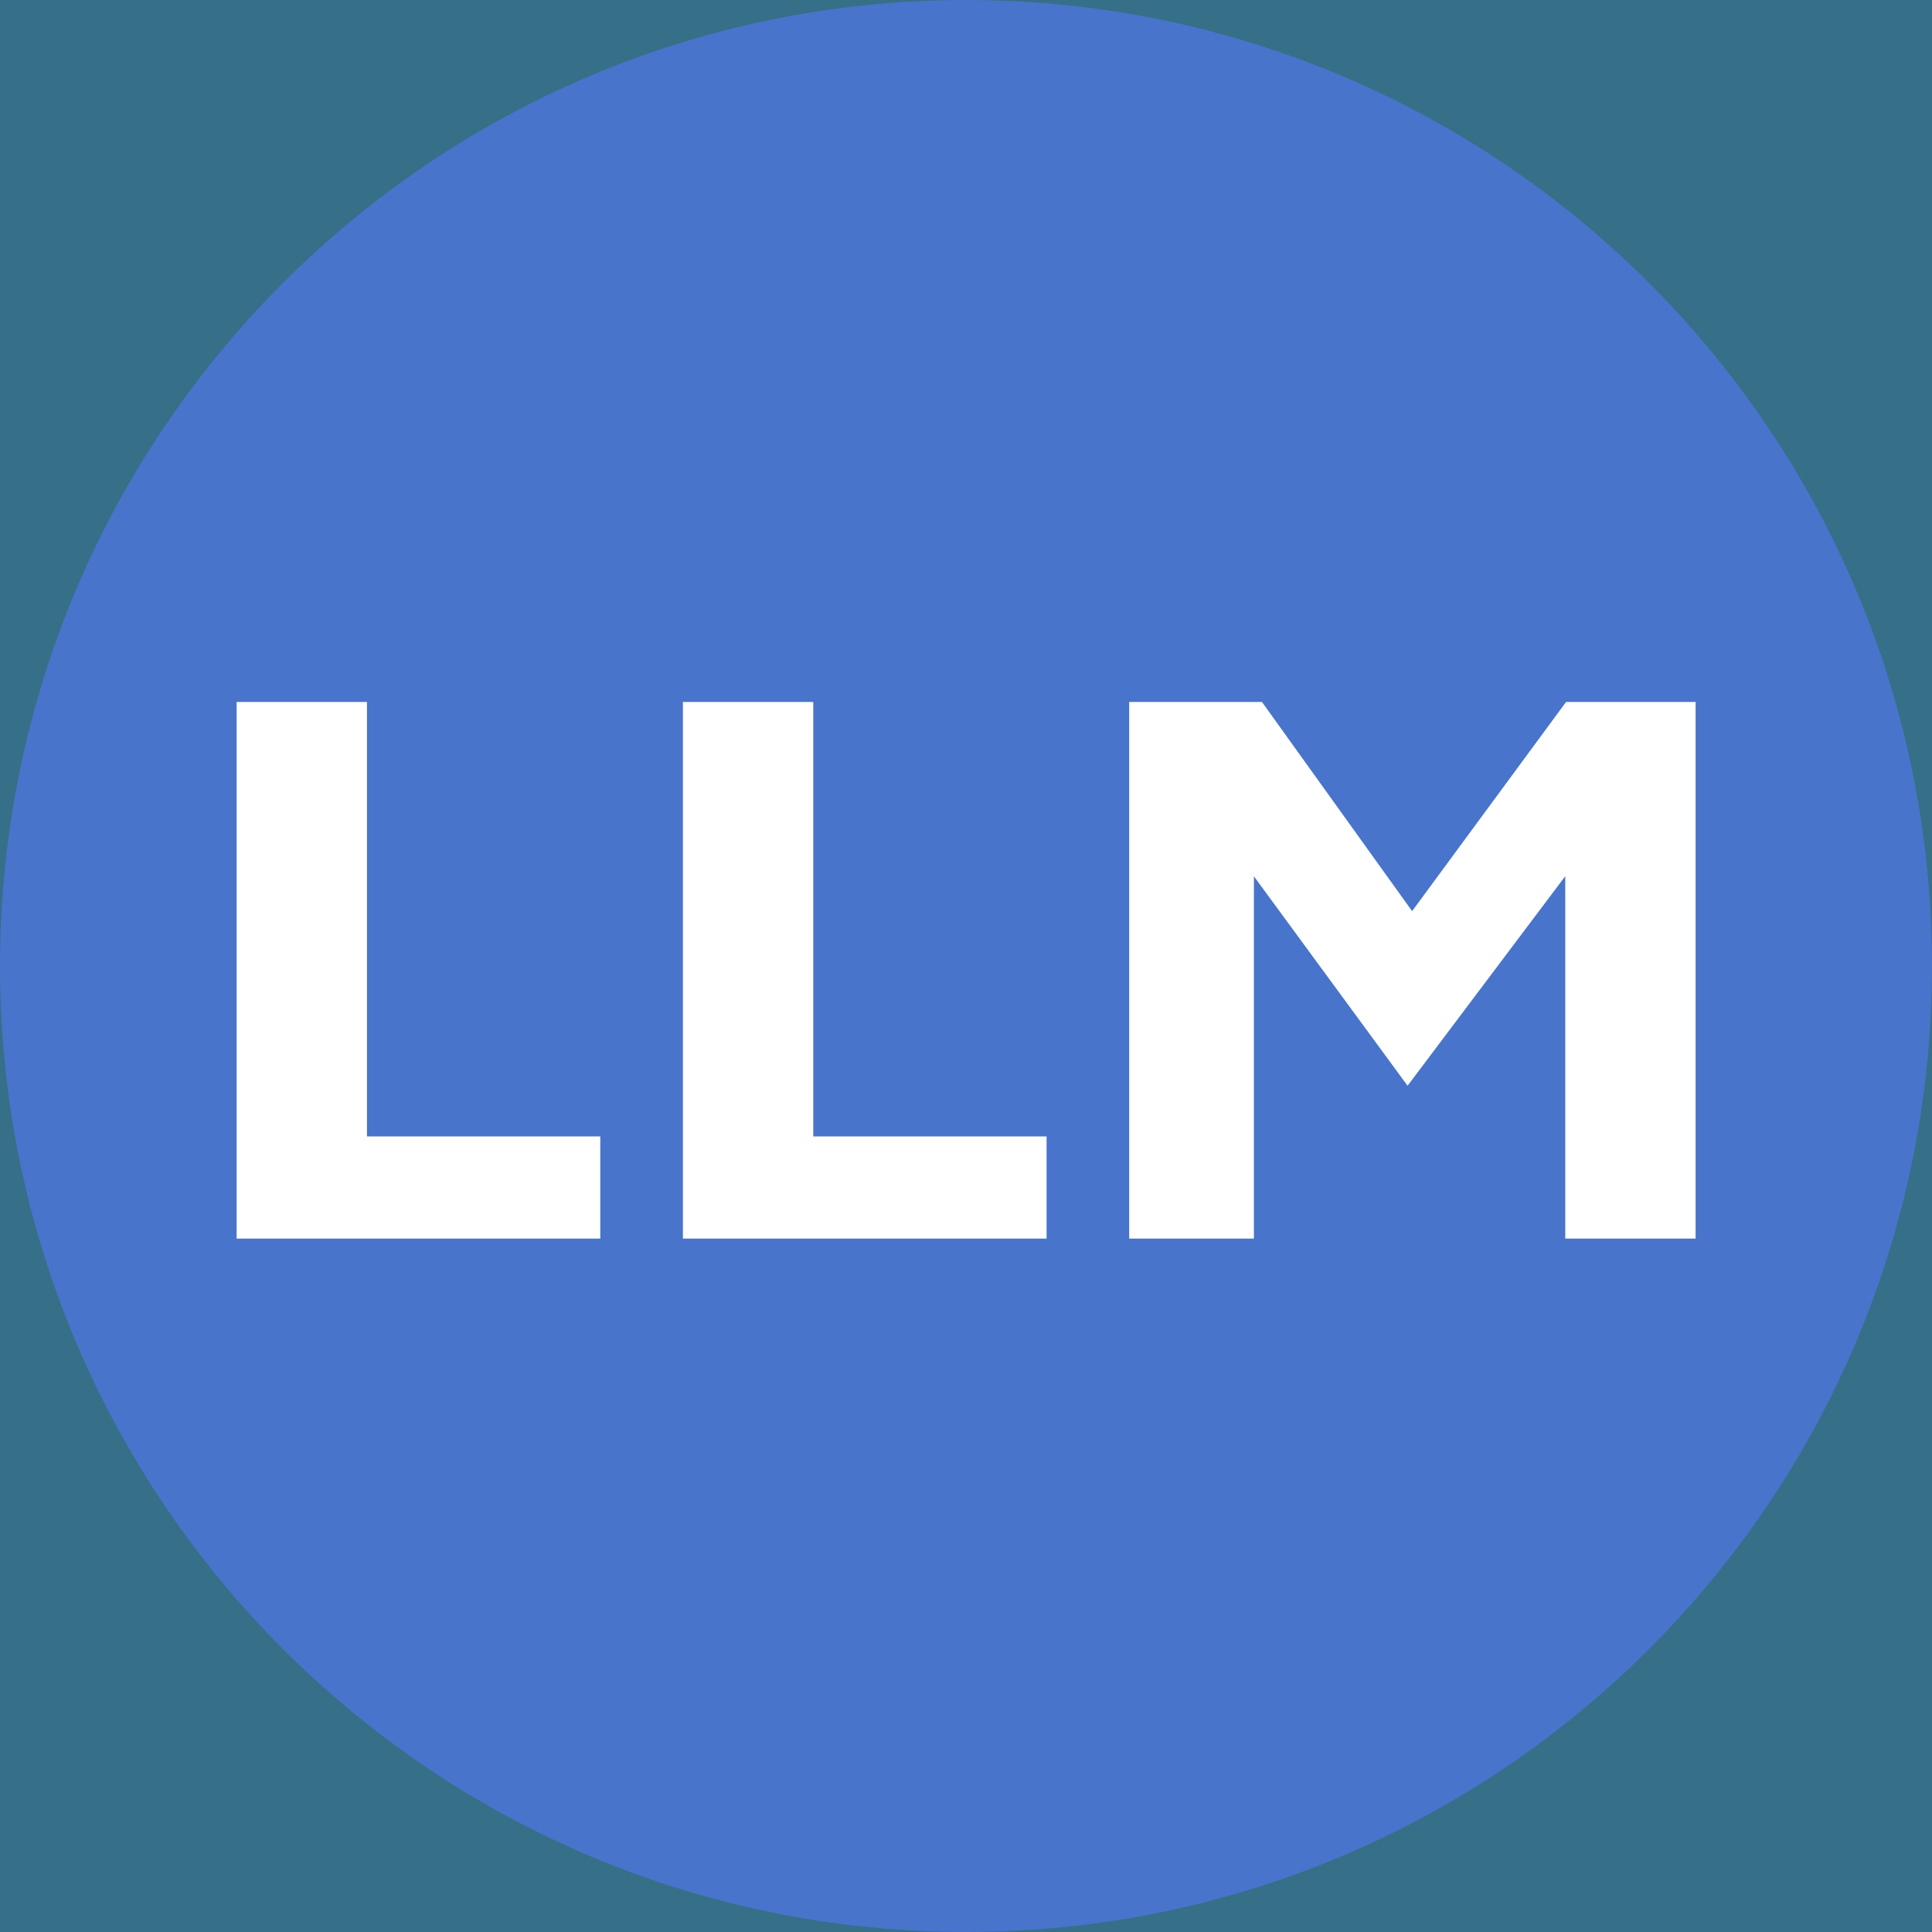
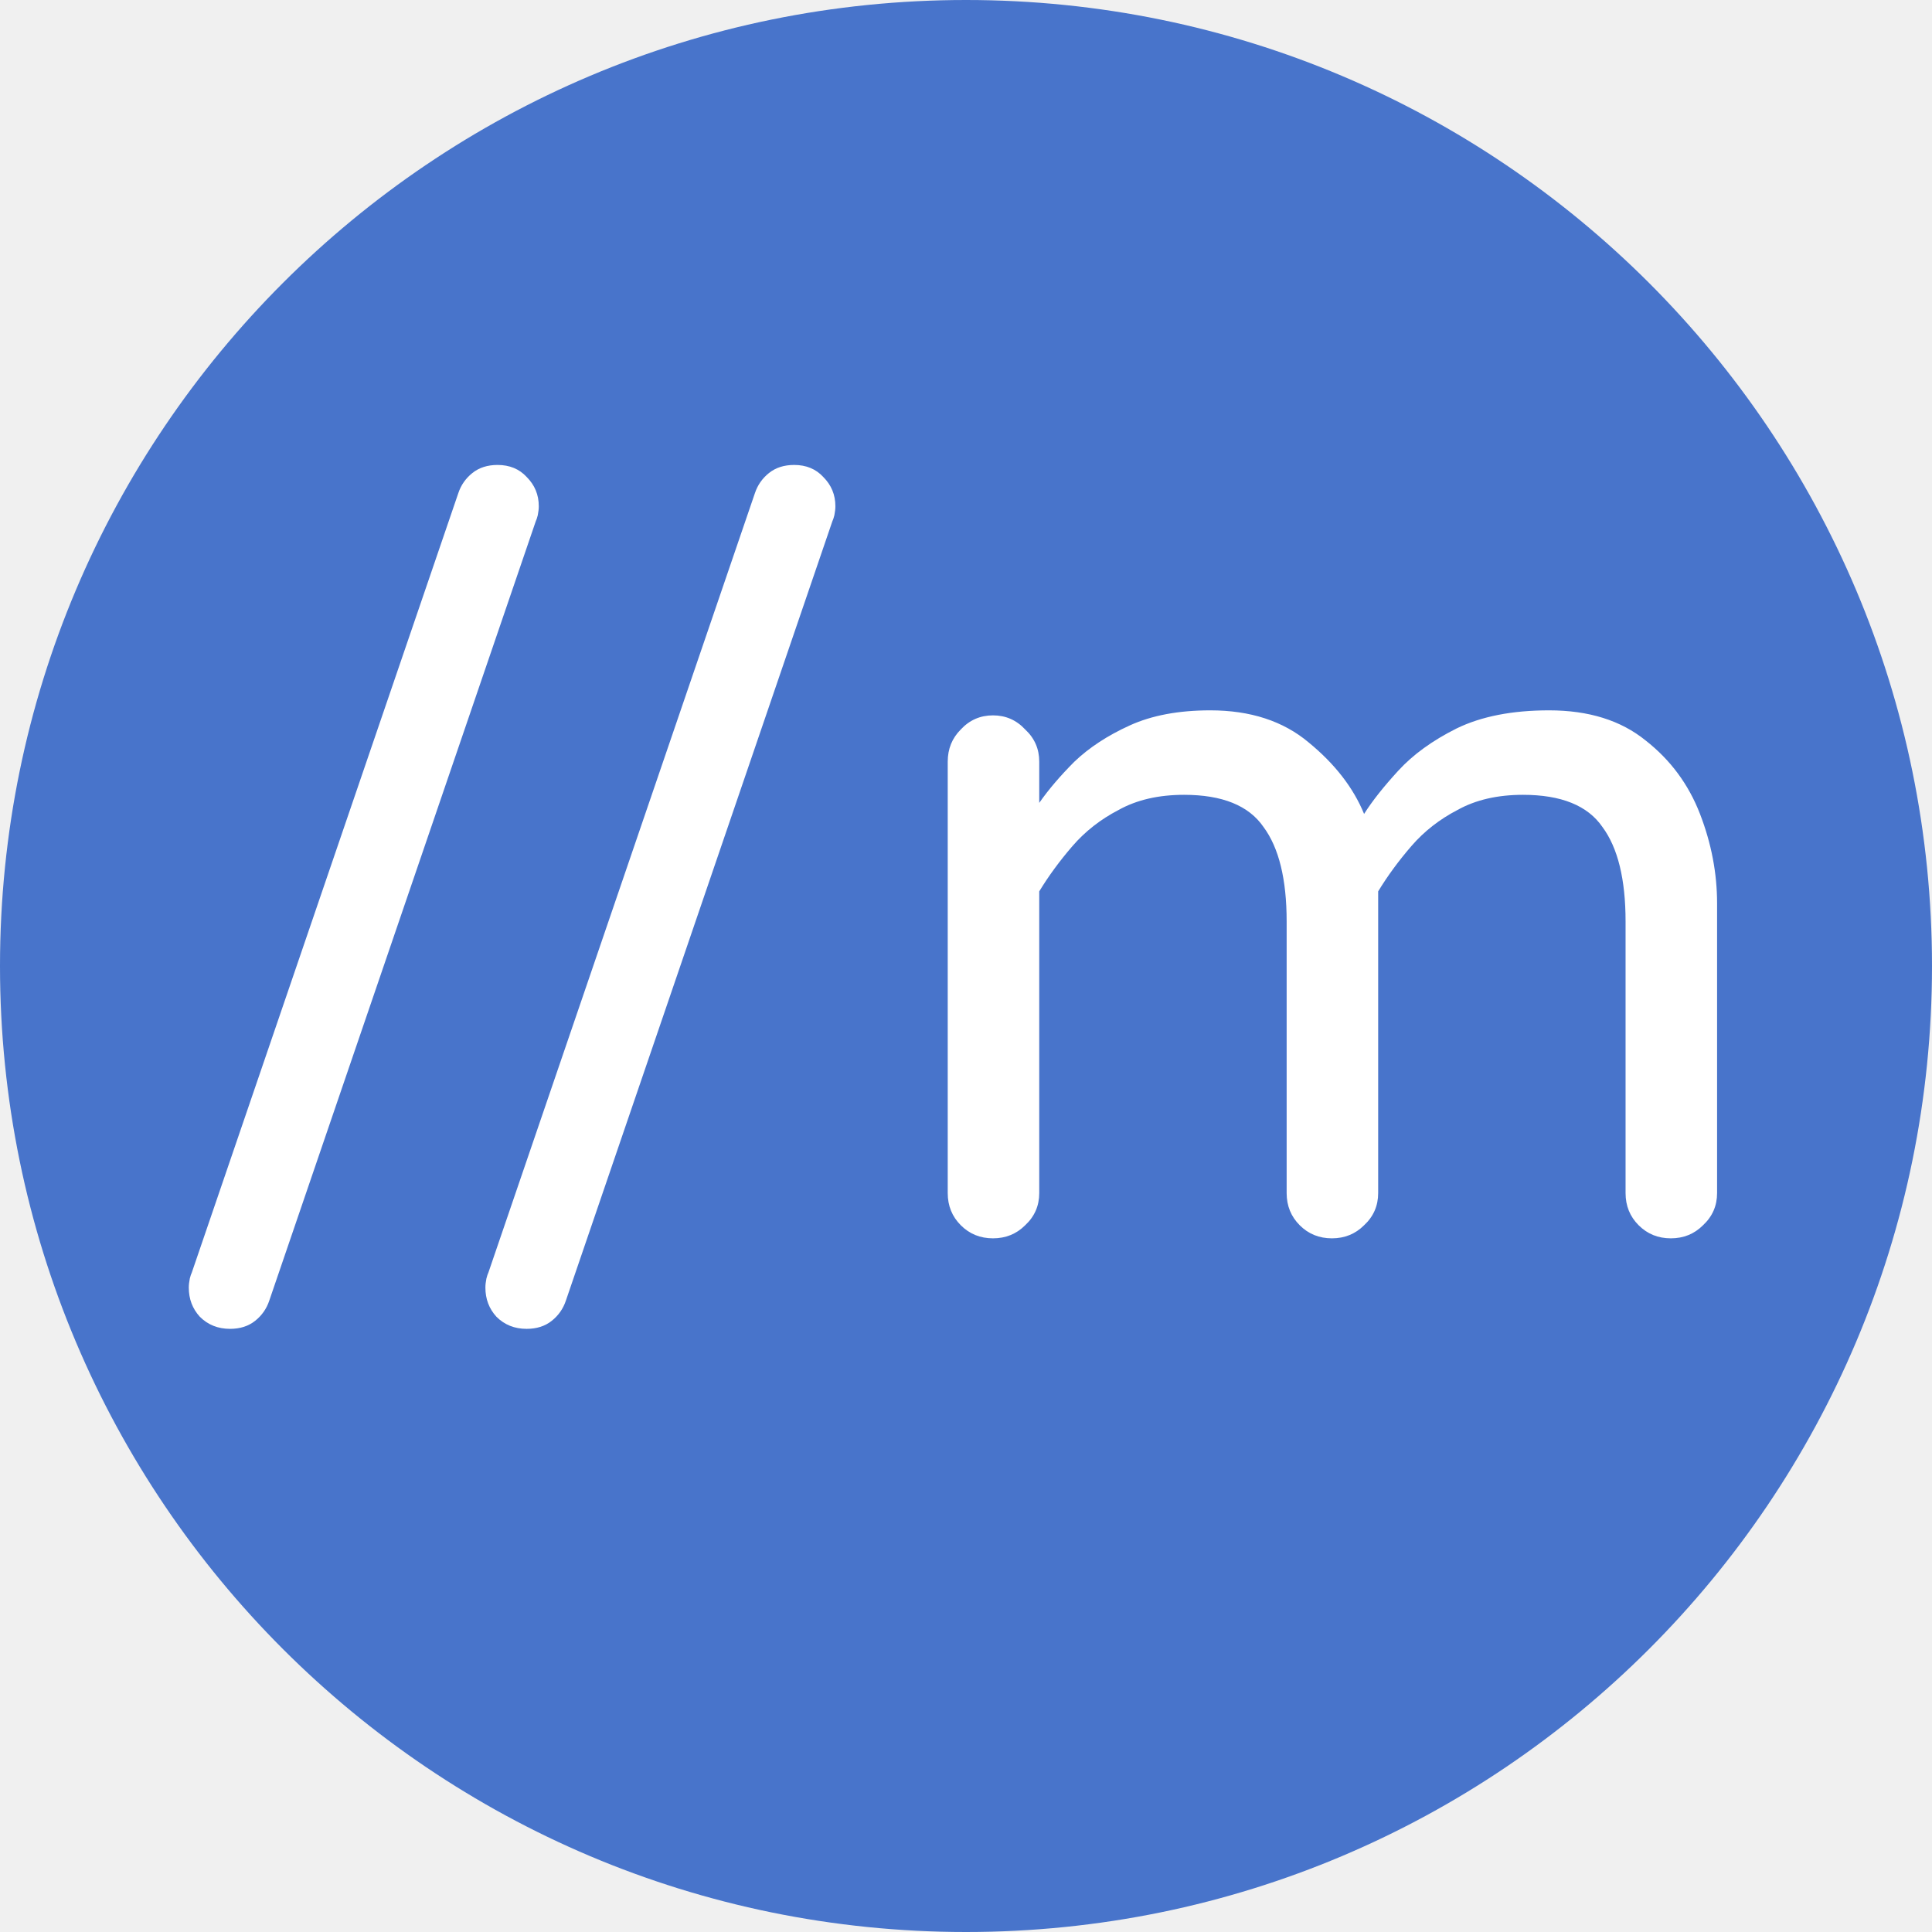
<svg xmlns="http://www.w3.org/2000/svg" width="365" height="365" viewBox="0 0 365 365" fill="none">
-   <rect width="365" height="365" fill="#366F88" />
  <circle cx="182.5" cy="182.5" r="182.5" fill="#4874CB" />
-   <path d="M44.706 234V132.616H69.33V214.696H113.41V234H44.706ZM129.019 234V132.616H153.643V214.696H197.723V234H129.019ZM213.331 234V132.616H238.411L273.219 181.104L259.843 181.56L295.867 132.616H320.339V234H295.715V151.16L300.579 159.064L265.923 205.12L231.571 158.304L236.891 154.656V234H213.331Z" fill="white" />
+   <path d="M43.458 251.05C41.178 251.05 39.278 250.29 37.758 248.77C36.364 247.25 35.668 245.413 35.668 243.26C35.668 242.753 35.731 242.183 35.858 241.55C35.984 241.043 36.111 240.663 36.238 240.41L86.588 93.16C87.094 91.64 87.981 90.373 89.248 89.36C90.514 88.347 92.098 87.84 93.998 87.84C96.278 87.84 98.115 88.6 99.508 90.12C101.028 91.64 101.788 93.477 101.788 95.63C101.788 96.137 101.725 96.707 101.598 97.34C101.471 97.847 101.345 98.227 101.218 98.48L50.868 245.73C50.361 247.25 49.474 248.517 48.208 249.53C46.941 250.543 45.358 251.05 43.458 251.05ZM99.493 251.05C97.213 251.05 95.313 250.29 93.793 248.77C92.4 247.25 91.703 245.413 91.703 243.26C91.703 242.753 91.766 242.183 91.893 241.55C92.02 241.043 92.146 240.663 92.273 240.41L142.623 93.16C143.13 91.64 144.016 90.373 145.283 89.36C146.55 88.347 148.133 87.84 150.033 87.84C152.313 87.84 154.15 88.6 155.543 90.12C157.063 91.64 157.823 93.477 157.823 95.63C157.823 96.137 157.76 96.707 157.633 97.34C157.506 97.847 157.38 98.227 157.253 98.48L106.903 245.73C106.396 247.25 105.51 248.517 104.243 249.53C102.976 250.543 101.393 251.05 99.493 251.05ZM187.598 233.95C185.191 233.95 183.165 233.127 181.518 231.48C179.871 229.833 179.048 227.807 179.048 225.4V143.89C179.048 141.483 179.871 139.457 181.518 137.81C183.165 136.037 185.191 135.15 187.598 135.15C190.005 135.15 192.031 136.037 193.678 137.81C195.451 139.457 196.338 141.483 196.338 143.89V151.68C198.111 149.147 200.328 146.55 202.988 143.89C205.775 141.23 209.258 138.95 213.438 137.05C217.618 135.15 222.685 134.2 228.638 134.2C236.238 134.2 242.445 136.227 247.258 140.28C252.198 144.333 255.681 148.83 257.708 153.77C259.228 151.363 261.381 148.64 264.168 145.6C266.955 142.56 270.628 139.9 275.188 137.62C279.875 135.34 285.701 134.2 292.668 134.2C300.141 134.2 306.221 136.1 310.908 139.9C315.595 143.573 319.015 148.197 321.168 153.77C323.321 159.343 324.398 164.98 324.398 170.68V225.4C324.398 227.807 323.511 229.833 321.738 231.48C320.091 233.127 318.065 233.95 315.658 233.95C313.251 233.95 311.225 233.127 309.578 231.48C307.931 229.833 307.108 227.807 307.108 225.4V174.1C307.108 166.12 305.651 160.167 302.738 156.24C299.951 152.187 294.948 150.16 287.728 150.16C282.915 150.16 278.798 151.11 275.378 153.01C271.958 154.783 269.045 157.063 266.638 159.85C264.231 162.637 262.141 165.487 260.368 168.4V225.4C260.368 227.807 259.481 229.833 257.708 231.48C256.061 233.127 254.035 233.95 251.628 233.95C249.221 233.95 247.195 233.127 245.548 231.48C243.901 229.833 243.078 227.807 243.078 225.4V174.1C243.078 166.12 241.621 160.167 238.708 156.24C235.921 152.187 230.918 150.16 223.698 150.16C218.885 150.16 214.768 151.11 211.348 153.01C207.928 154.783 205.015 157.063 202.608 159.85C200.201 162.637 198.111 165.487 196.338 168.4V225.4C196.338 227.807 195.451 229.833 193.678 231.48C192.031 233.127 190.005 233.95 187.598 233.95Z" fill="white" />
</svg>
